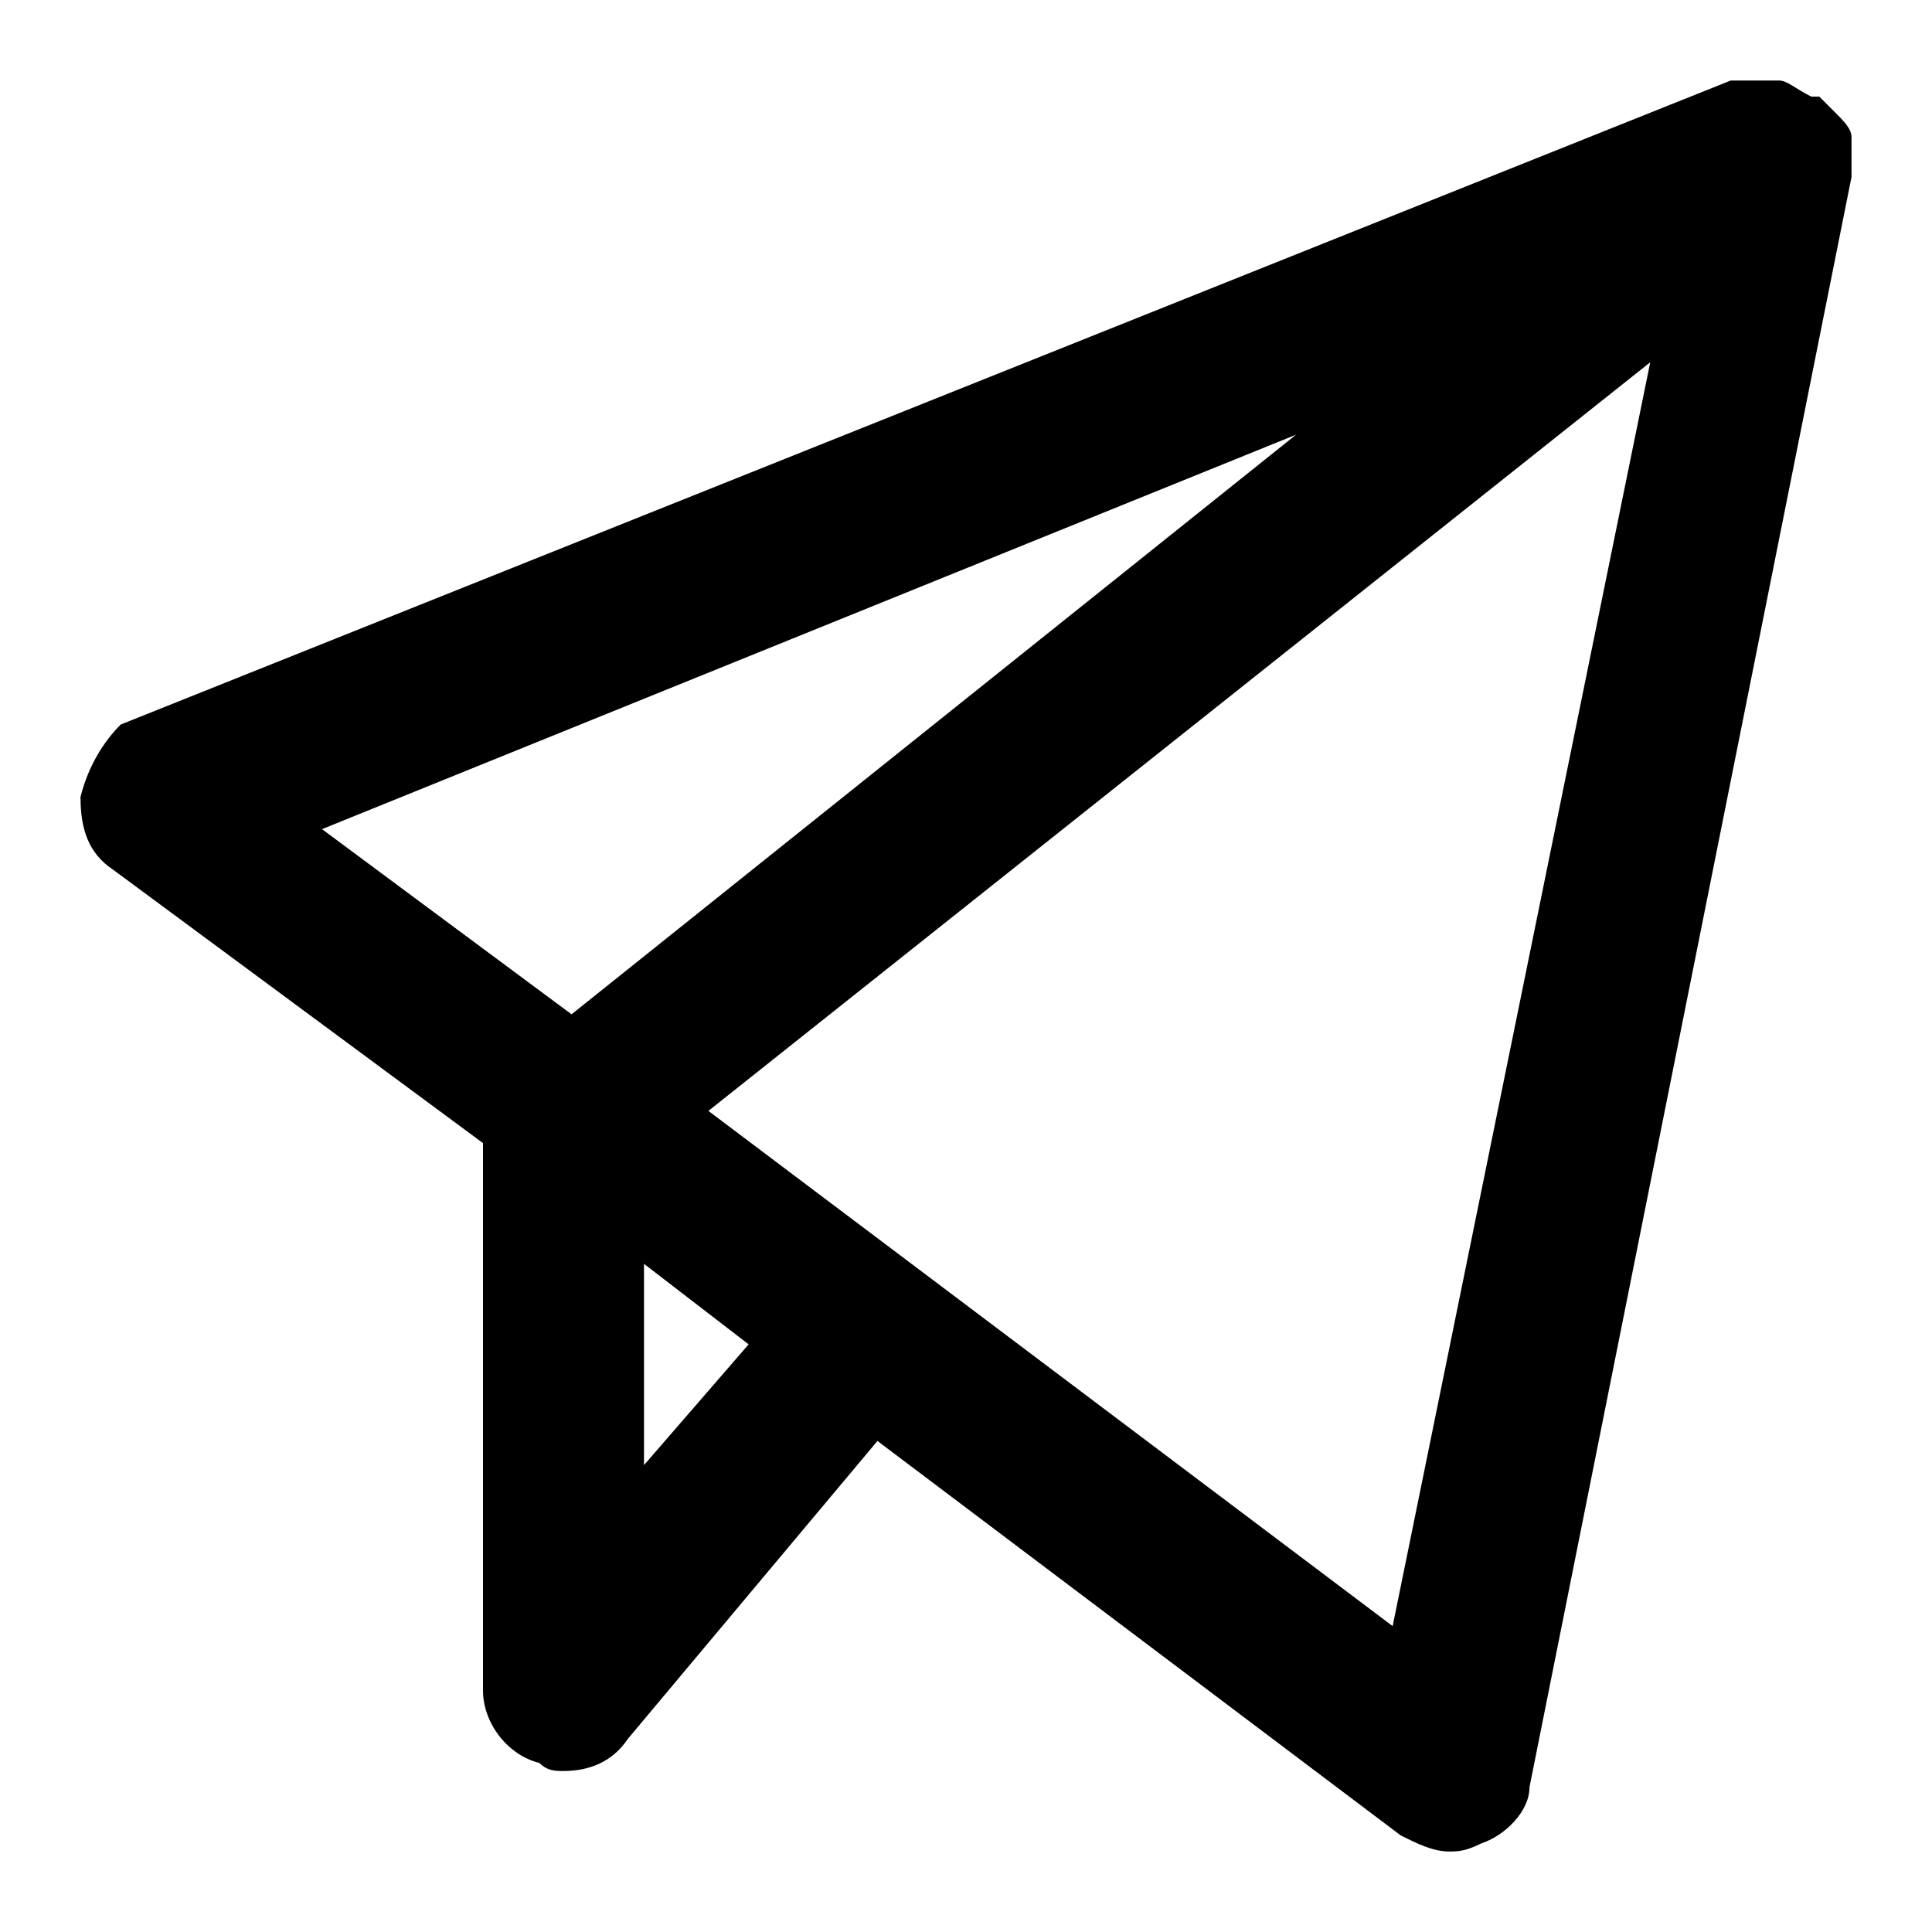
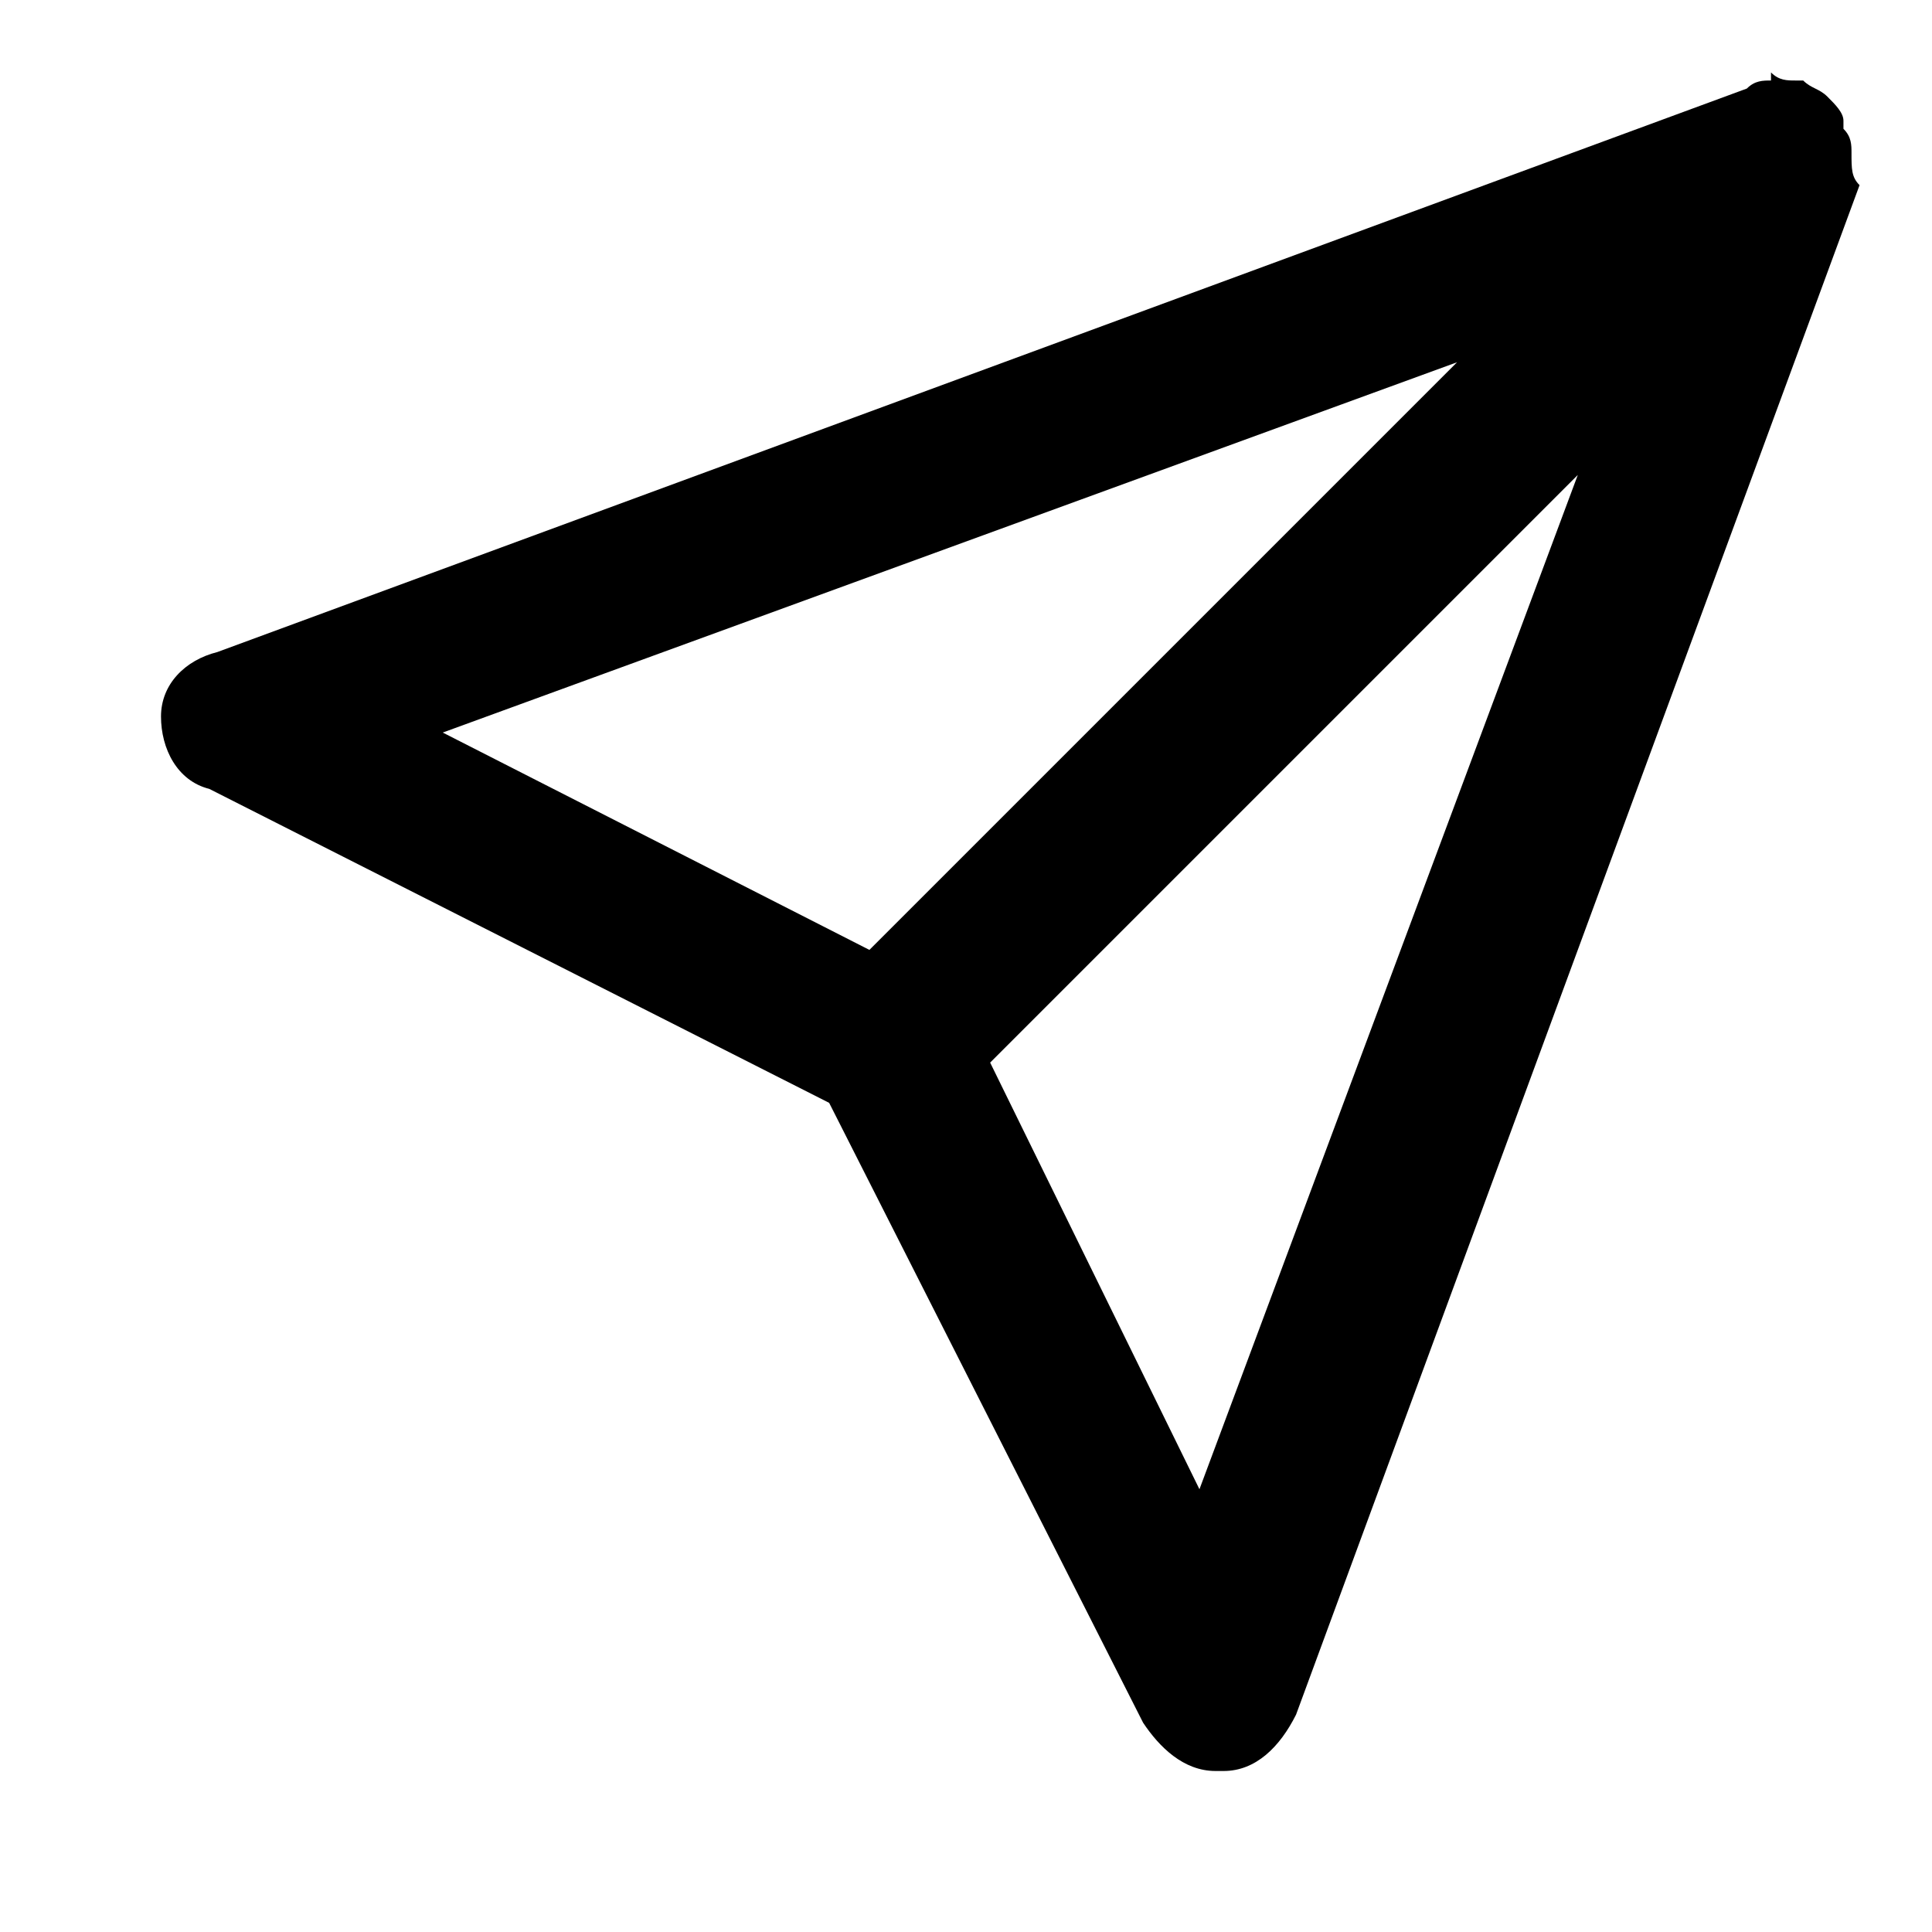
<svg xmlns="http://www.w3.org/2000/svg" version="1.1" width="24" height="24" viewBox="0 0 24 24">
-   <path d="M23 2.1c0-0.1 0-0.2 0-0.3 0 0 0-0.1 0-0.1 0-0.1-0.1-0.2-0.2-0.3 0 0 0 0 0 0s0 0 0 0-0.1-0.1-0.1-0.1c0 0-0.1-0.1-0.1-0.1s0 0-0.1 0c-0.2-0.1-0.3-0.2-0.4-0.2 0 0 0 0-0.1 0s-0.2 0-0.3 0c0 0-0.1 0-0.1 0s0 0-0.1 0l-20 8c-0.2 0.2-0.4 0.5-0.5 0.9 0 0.4 0.1 0.7 0.4 0.9l4.6 3.4v6.8c0 0.4 0.3 0.8 0.7 0.9 0.1 0.1 0.2 0.1 0.3 0.1 0.3 0 0.6-0.1 0.8-0.4l3.1-3.7 6.5 4.9c0.2 0.1 0.4 0.2 0.6 0.2 0.1 0 0.2 0 0.4-0.1 0.3-0.1 0.6-0.4 0.6-0.7l4-20c0 0 0 0 0-0.1 0 0 0 0 0 0zM16.1 5.4l-9 7.2-3.1-2.3 12.1-4.9zM8 18.2v-2.5l1.3 1-1.3 1.5zM17.3 20.2l-8.5-6.4 11.7-9.3-3.2 15.7z" />
+   <path d="M23 1.9c0-0.1 0-0.2-0.1-0.3 0 0 0-0.1 0-0.1 0-0.1-0.1-0.2-0.2-0.3s-0.2-0.1-0.3-0.2c0 0-0.1 0-0.1 0-0.1 0-0.2 0-0.3-0.1 0 0.1 0 0.1 0 0.1-0.1 0-0.2 0-0.3 0.1l-19 7c-0.4 0.1-0.7 0.4-0.7 0.8s0.2 0.8 0.6 0.9l7.7 3.9 3.9 7.7c0.2 0.3 0.5 0.6 0.9 0.6 0 0 0 0 0.1 0 0.4 0 0.7-0.3 0.9-0.7l7-19c-0.1-0.1-0.1-0.2-0.1-0.4 0 0.1 0 0.1 0 0zM18.1 4.5l-7.3 7.3-5.3-2.7 12.6-4.6zM14.9 18.5l-2.6-5.3 7.3-7.3-4.7 12.6z" />
</svg>
